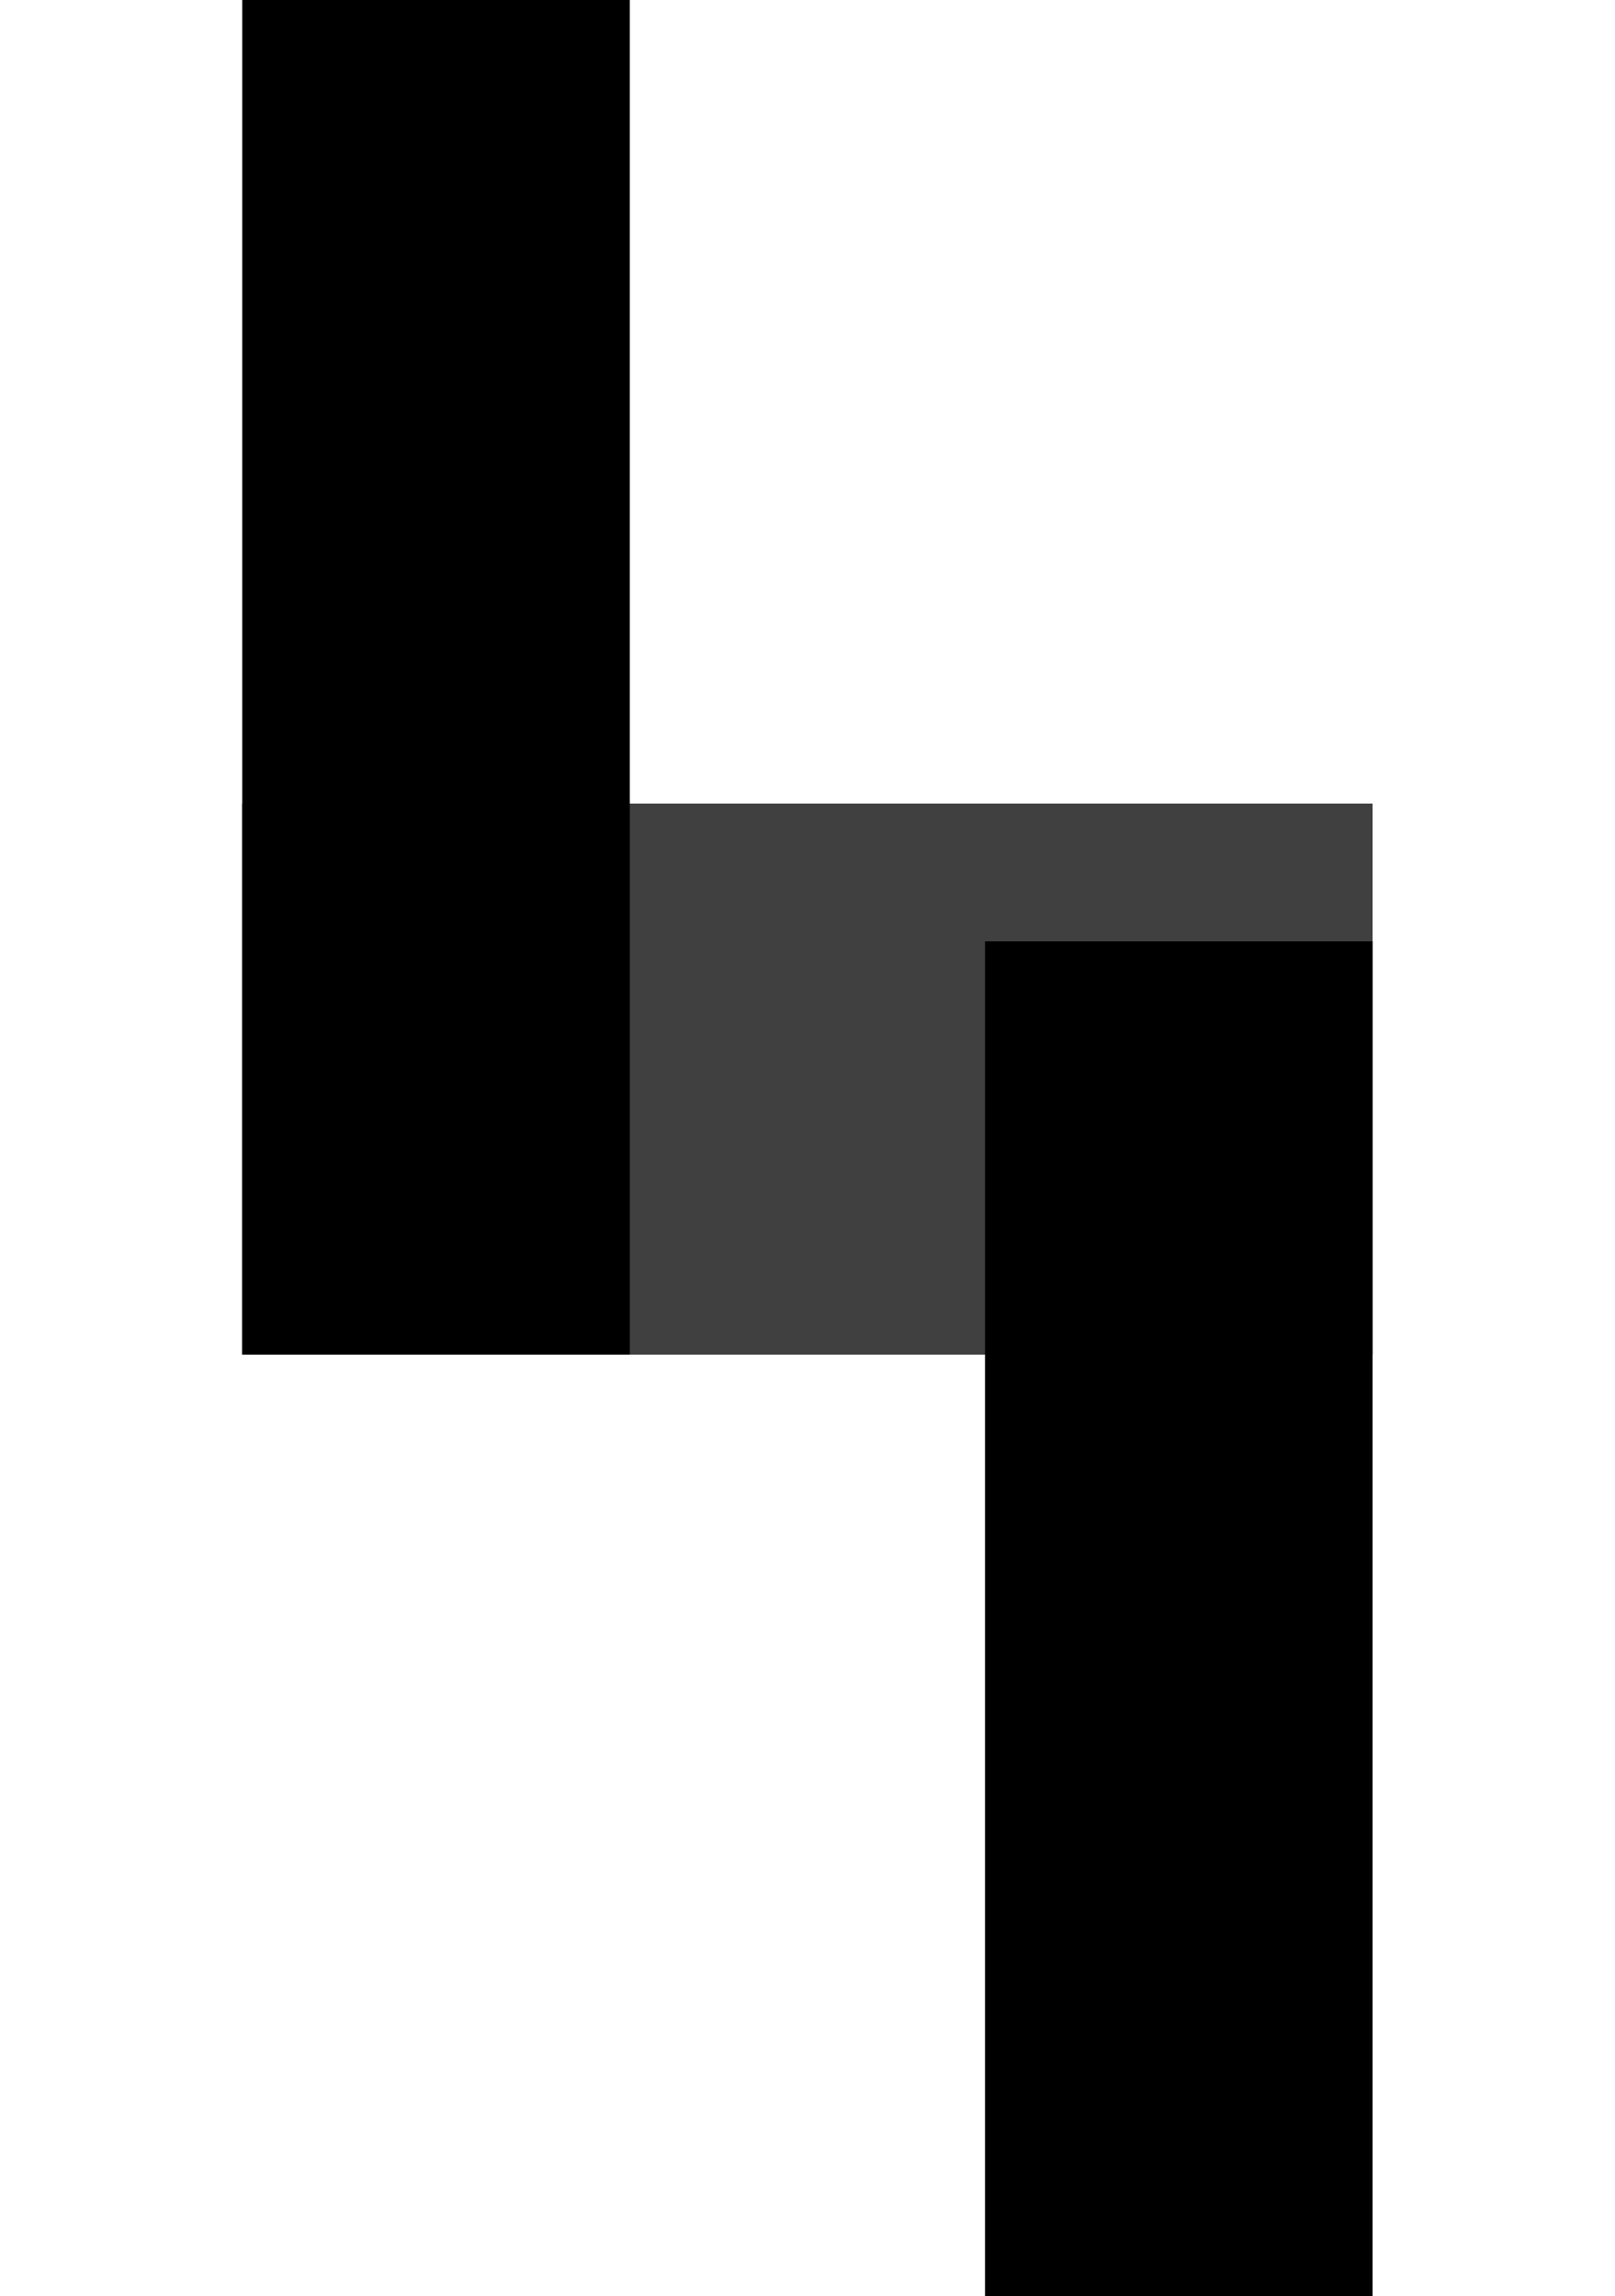
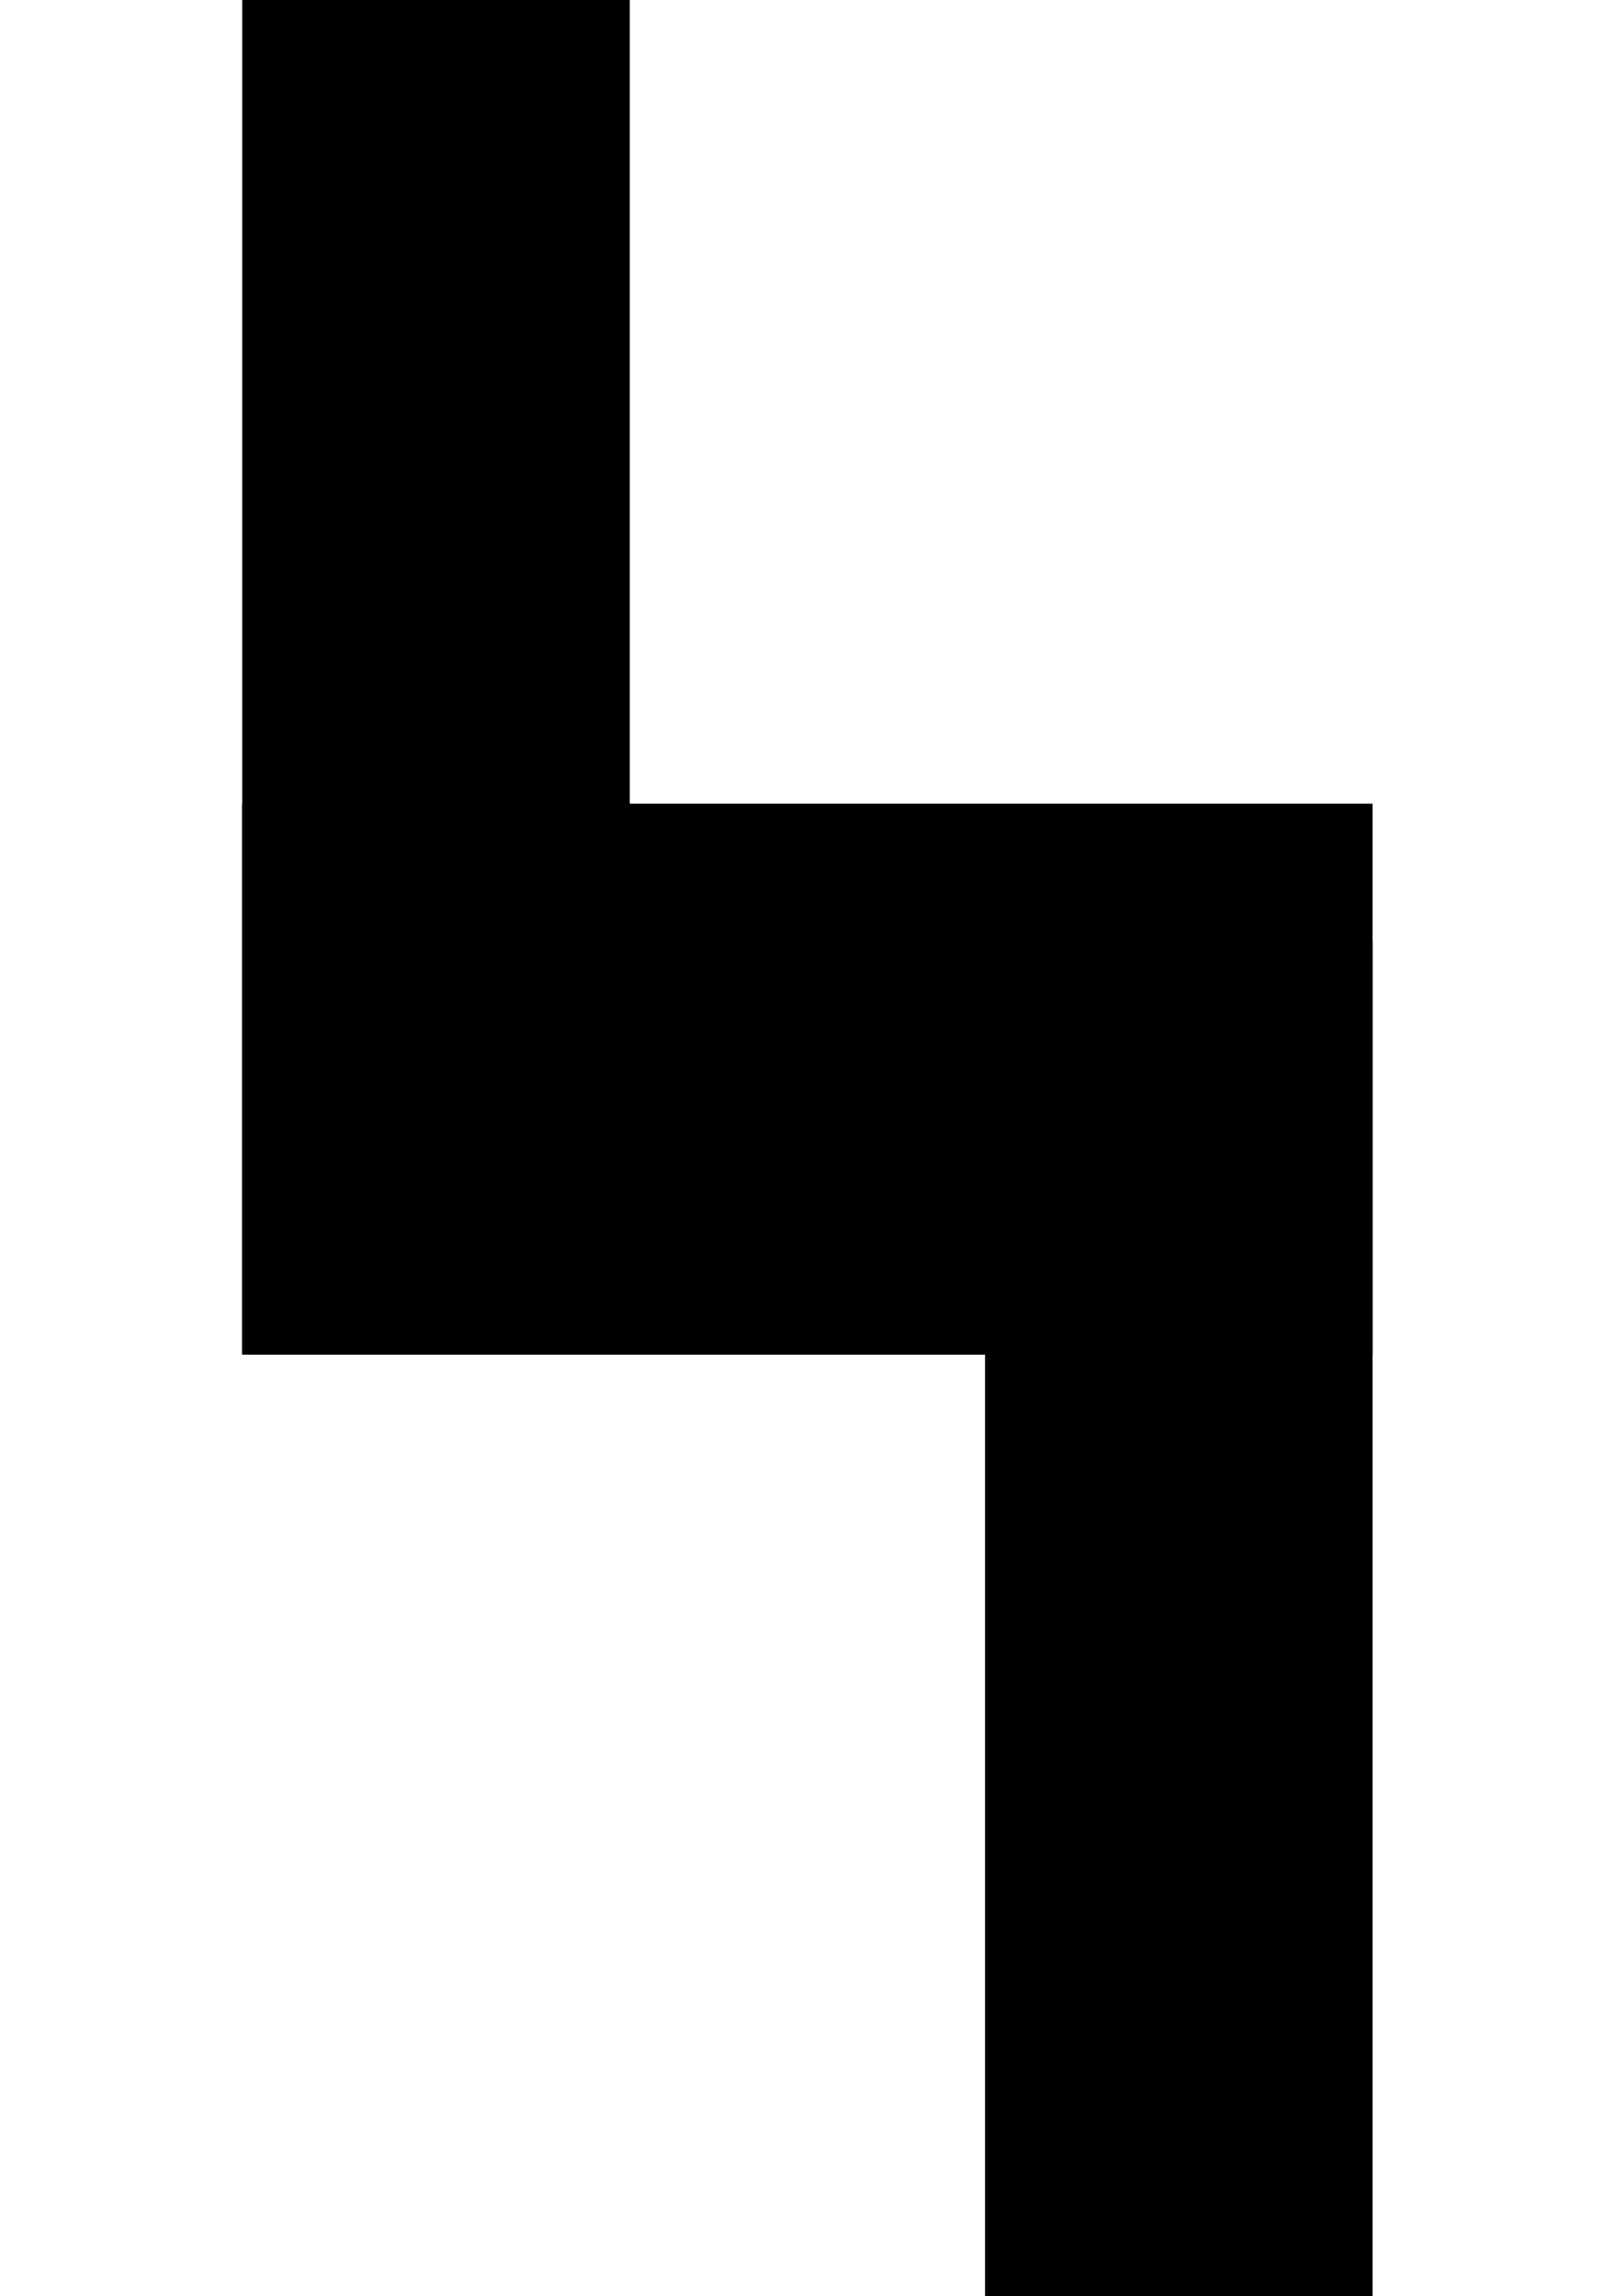
<svg xmlns="http://www.w3.org/2000/svg" width="100%" height="100%" overflow="hidden">
-   <rect style="fill: #404040" height="24%" width="70%" x="15%" y="35%" />
+   <rect height="24%" width="70%" x="15%" y="35%" />
  <rect height="59%" width="24%" x="15%" />
  <rect height="59%" width="24%" x="61%" y="41%" />
</svg>
